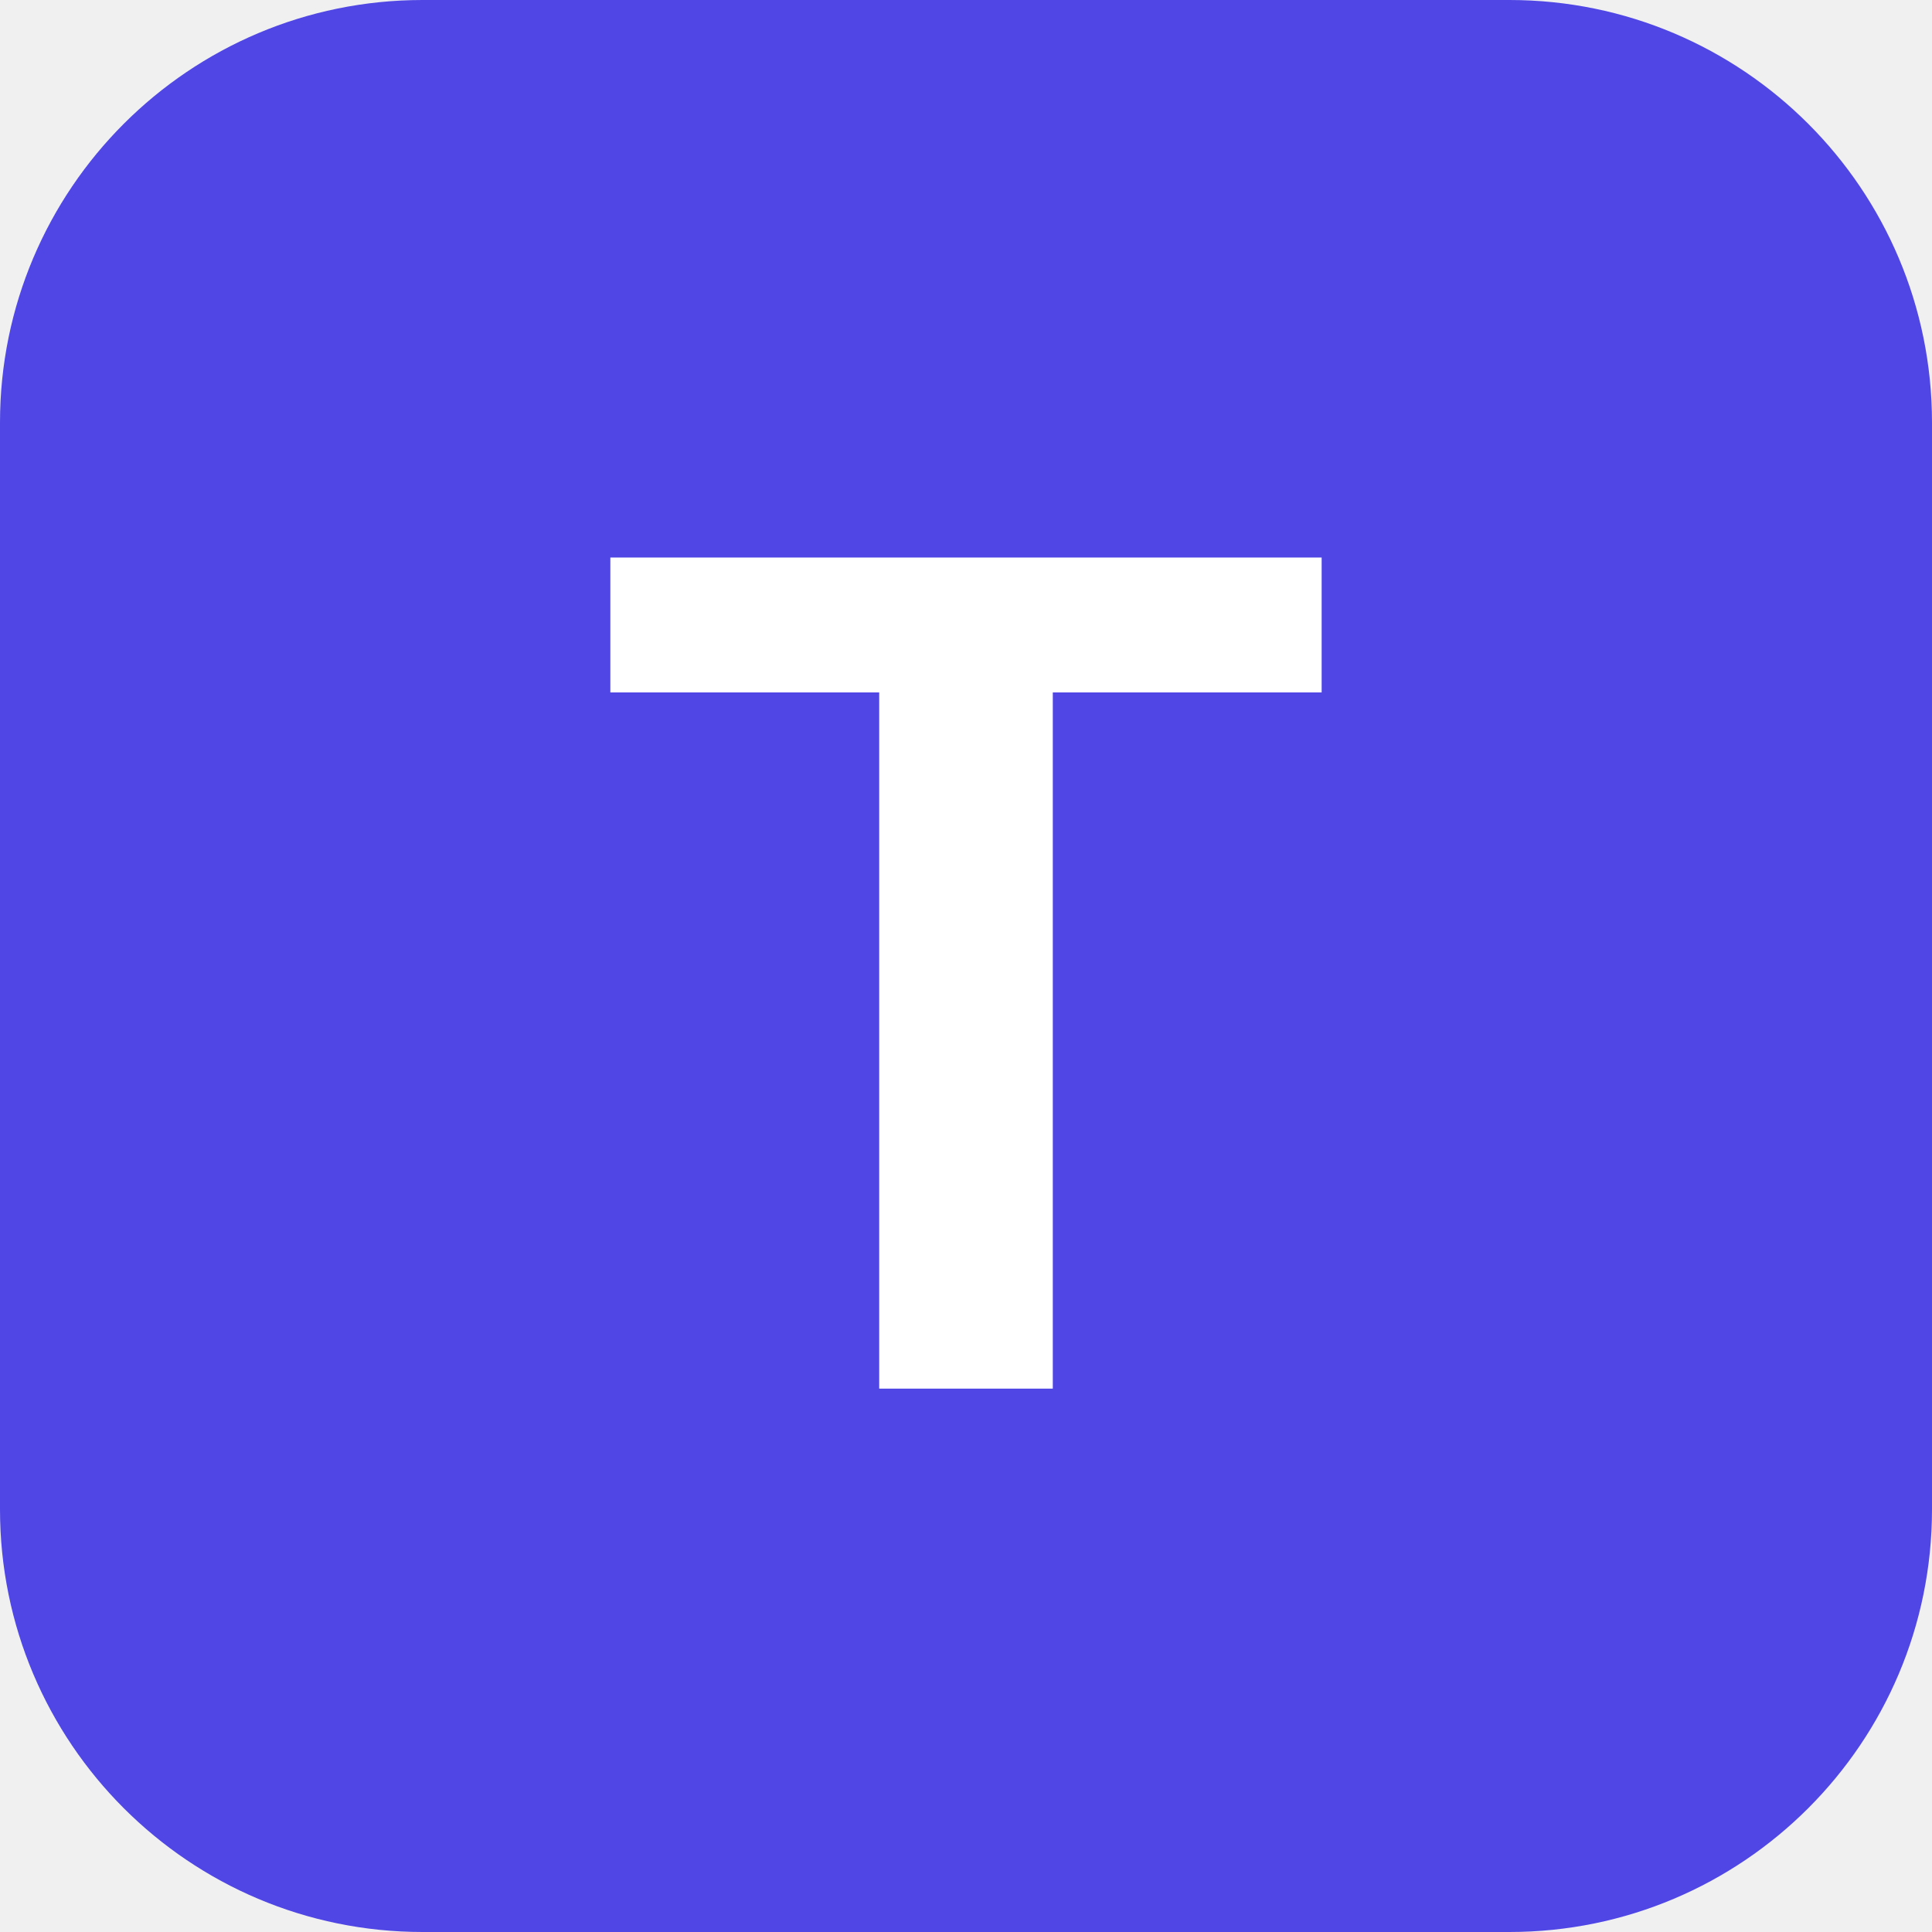
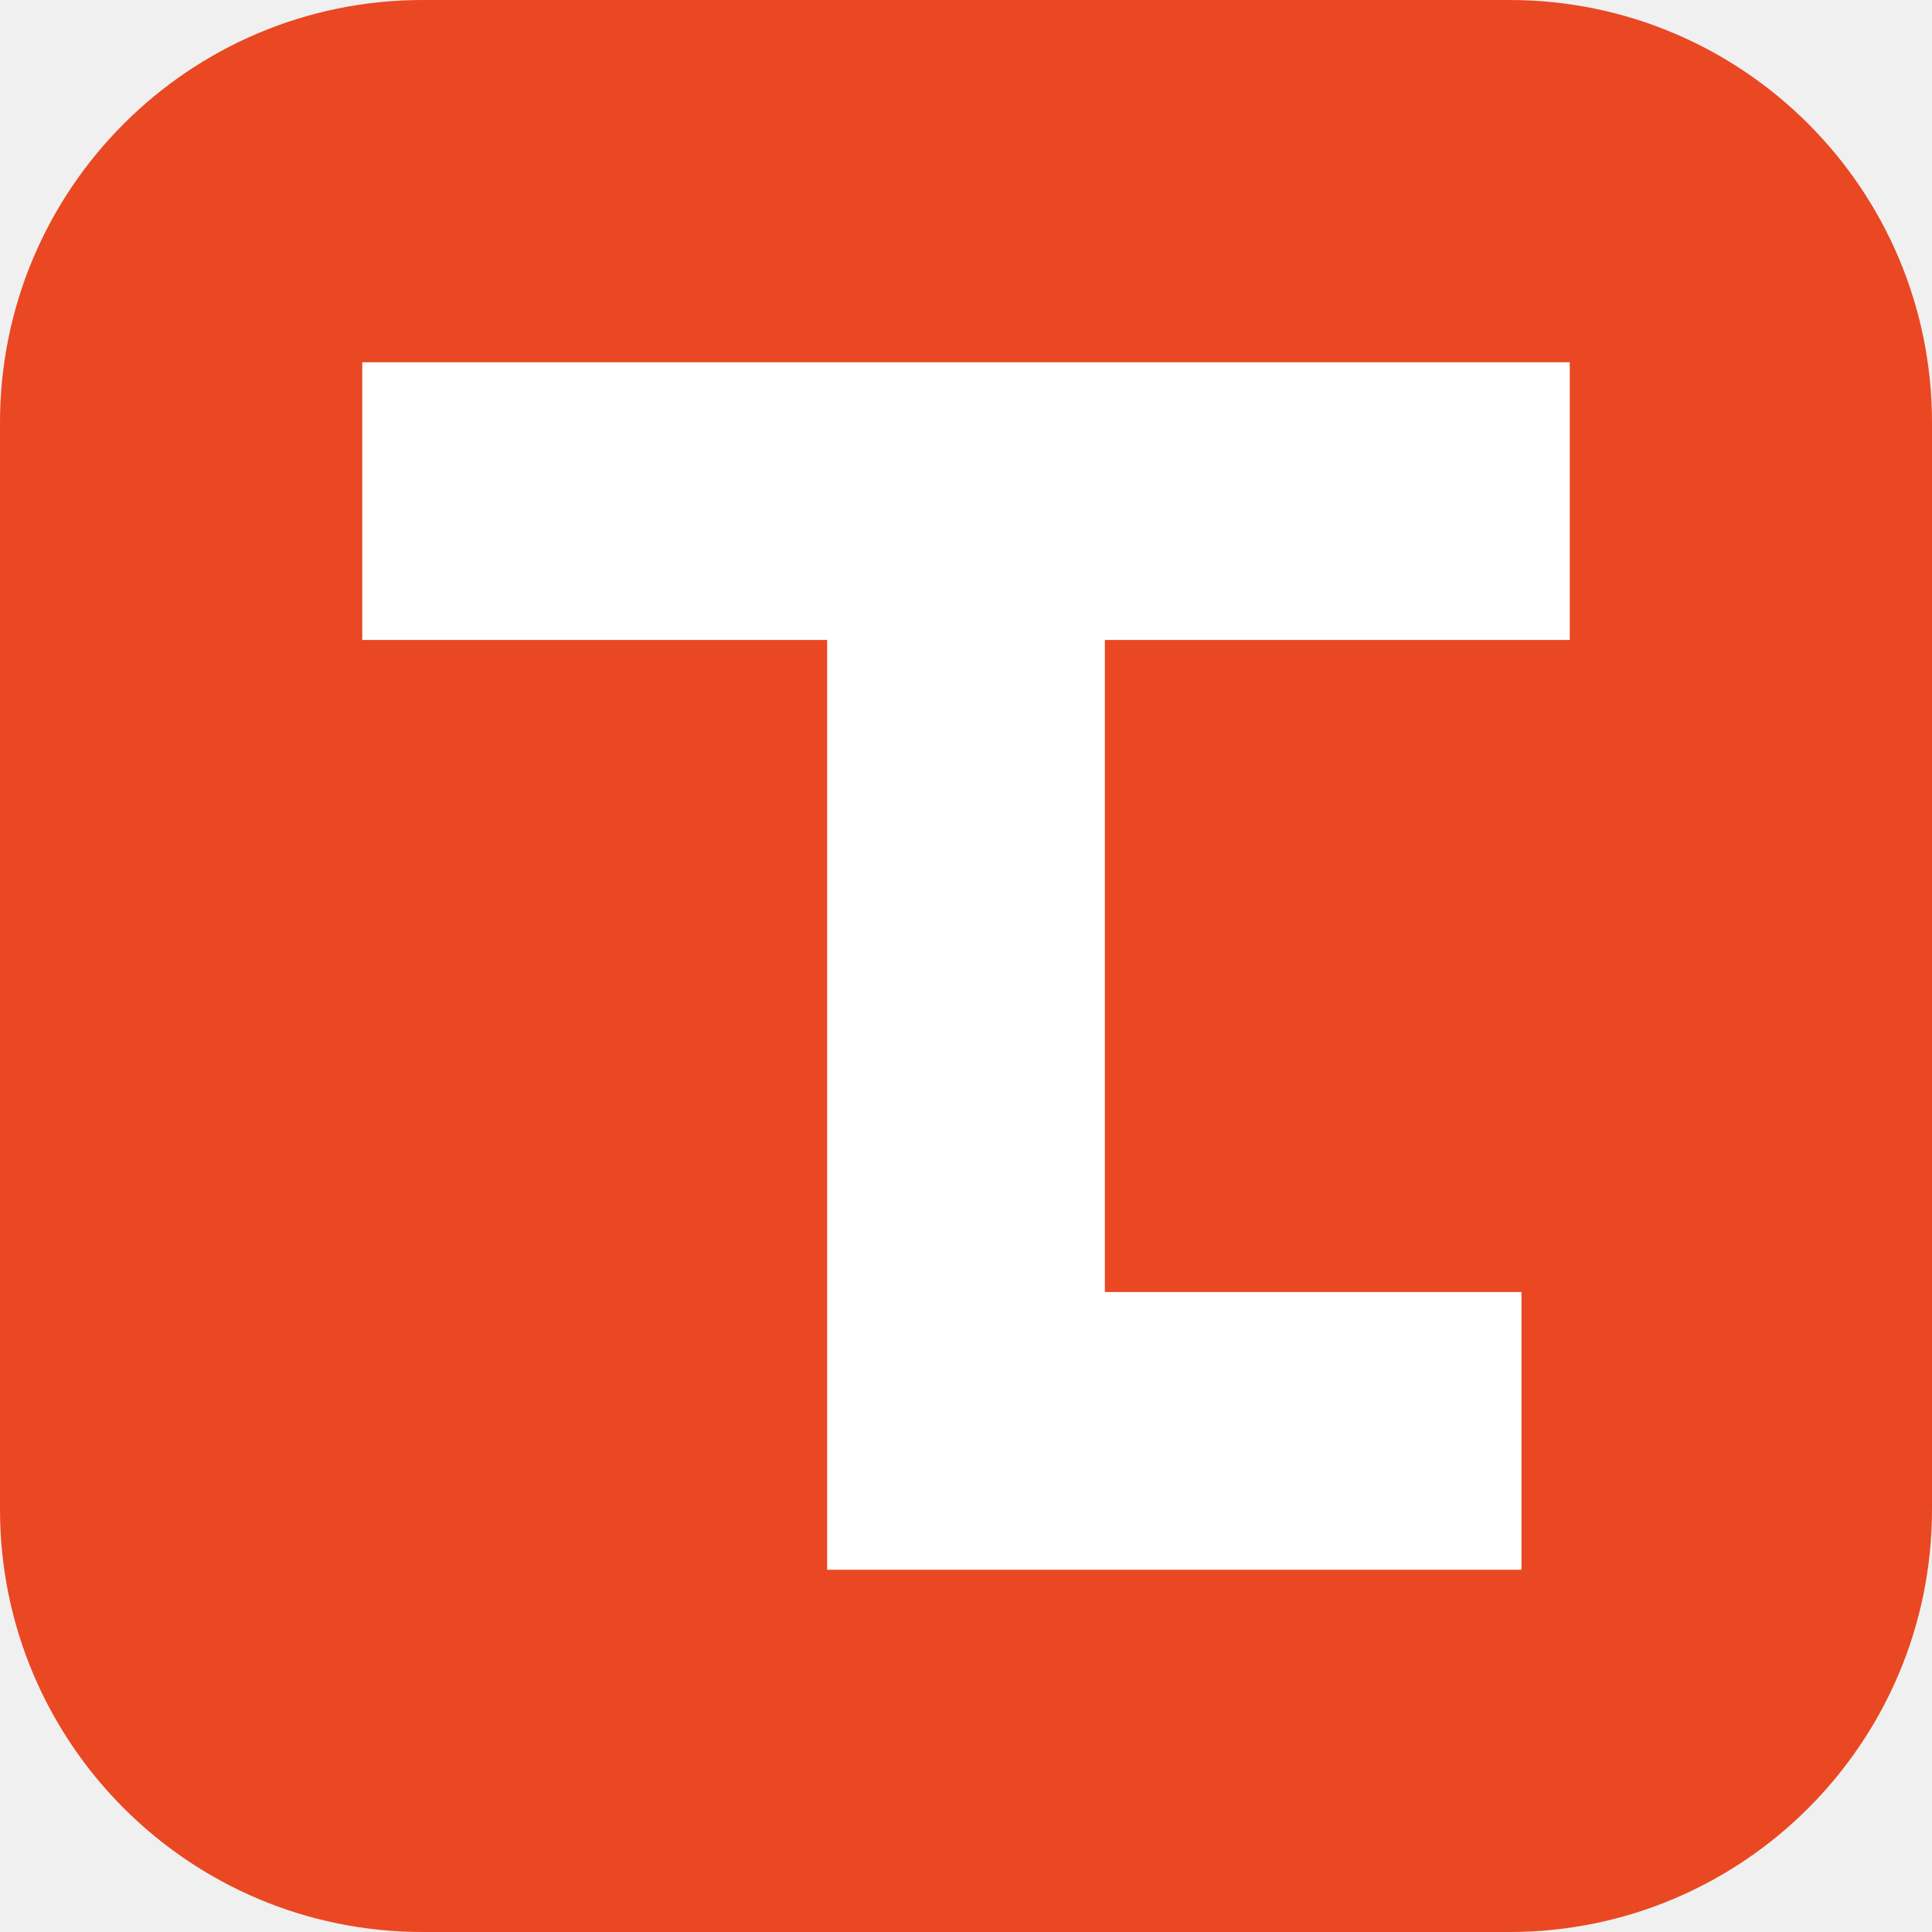
<svg xmlns="http://www.w3.org/2000/svg" viewBox="0 0 32 32">
-   <rect width="32" height="32" rx="7" fill="#4f46e5" />
-   <text x="16" y="23" font-family="Arial, sans-serif" font-size="20" font-weight="900" fill="#fff" text-anchor="middle">T</text>
+   <rect width="32" height="32" rx="7" fill="#e94823" />
+   <path d="M6 6h20v4.6h-20zM13.7 6h4.6v20h-4.6zM13.7 21.4h11.5v4.6h-11.5z" fill="#ffffff" />
</svg>
